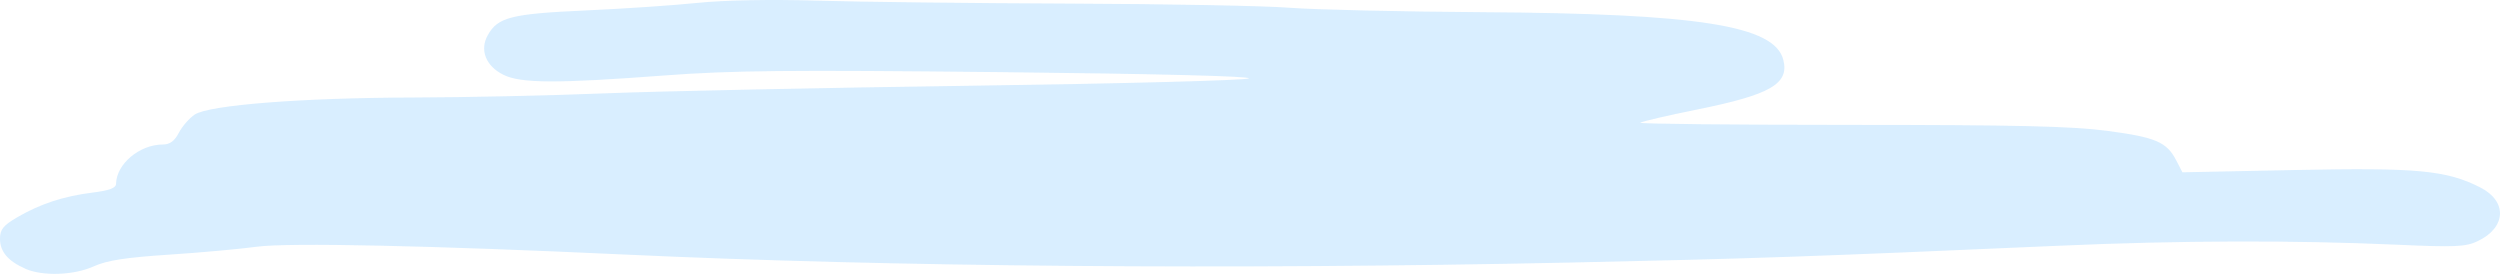
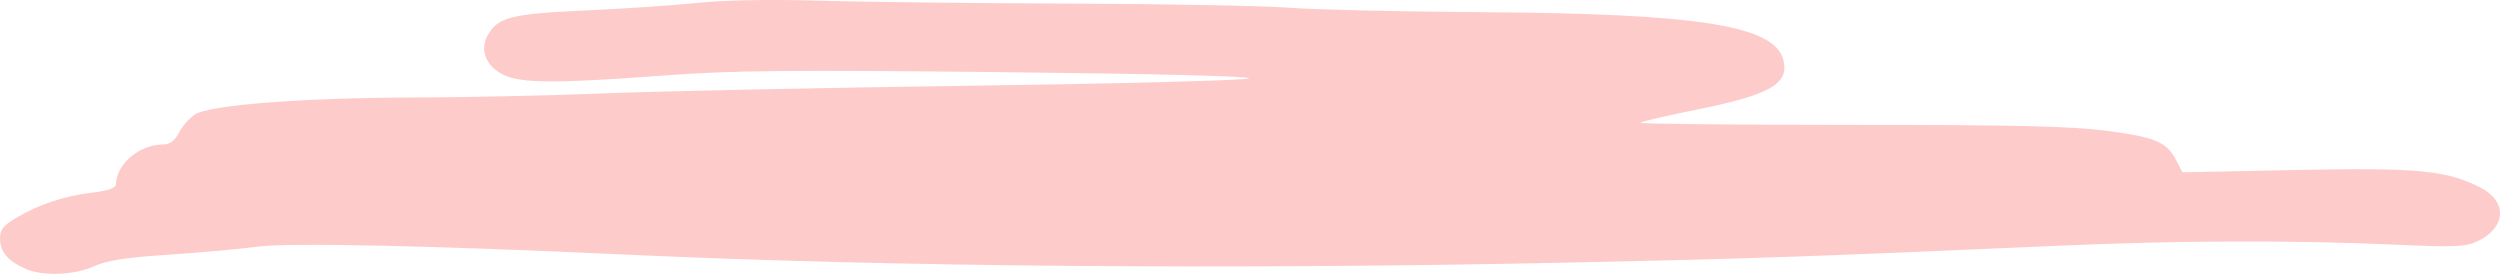
<svg xmlns="http://www.w3.org/2000/svg" version="1.1" id="svg1" width="101.737" height="11.143" viewBox="0 0 101.737 11.143">
  <defs id="defs1" />
  <g id="g1" transform="translate(-185.44,-141.3198)">
-     <path style="fill:#44acff;fill-opacity:0.2" d="m 186.473,152.255 c -0.705,-0.307 -1.033,-0.694 -1.033,-1.22 0,-0.376 0.13,-0.538 0.698,-0.871 0.926,-0.543 1.894,-0.861 3.062,-1.006 0.689,-0.086 0.961,-0.187 0.963,-0.359 0.012,-0.805 0.959,-1.599 1.906,-1.599 0.285,0 0.474,-0.14 0.65,-0.478 0.136,-0.263 0.429,-0.597 0.65,-0.743 0.59,-0.387 4.385,-0.681 8.892,-0.691 2.08,-0.004 5.572,-0.08 7.76,-0.168 2.188,-0.088 8.928,-0.229 14.978,-0.312 6.05,-0.084 11.117,-0.217 11.26,-0.297 0.159,-0.089 -3.749,-0.188 -10.12,-0.256 -8.629,-0.092 -10.933,-0.069 -13.66,0.136 -4.392,0.331 -5.85,0.324 -6.558,-0.03 -0.714,-0.358 -0.969,-1.007 -0.631,-1.611 0.41,-0.731 0.955,-0.869 3.982,-1.005 1.544,-0.069 3.599,-0.208 4.567,-0.309 1.075,-0.111 2.975,-0.146 4.88,-0.089 1.716,0.051 6.324,0.105 10.24,0.119 3.916,0.014 7.948,0.09 8.96,0.169 1.012,0.079 4.54,0.16 7.84,0.181 8.814,0.055 11.903,0.544 12.253,1.94 0.245,0.977 -0.519,1.417 -3.512,2.022 -1.221,0.247 -2.26,0.488 -2.308,0.536 -0.048,0.048 3.795,0.087 8.54,0.088 6.783,0.001 9.019,0.053 10.46,0.243 1.976,0.261 2.422,0.452 2.81,1.203 l 0.251,0.484 4.604,-0.094 c 4.957,-0.101 6.149,0.011 7.522,0.712 1.106,0.564 1.053,1.632 -0.109,2.183 -0.492,0.233 -0.908,0.252 -3.297,0.145 -4.185,-0.187 -8.846,-0.173 -13.694,0.04 -10.21,0.448 -12.614,0.531 -19.92,0.686 -13.864,0.294 -27.68,0.177 -38.48,-0.325 -7.895,-0.367 -13.718,-0.492 -14.983,-0.319 -0.691,0.094 -2.308,0.24 -3.593,0.324 -1.744,0.114 -2.515,0.234 -3.04,0.472 -0.812,0.368 -2.073,0.414 -2.791,0.102 z" id="path18" />
+     <path style="fill:#fb3030;fill-opacity:0.251" d="m 186.473,152.255 c -0.705,-0.307 -1.033,-0.694 -1.033,-1.22 0,-0.376 0.13,-0.538 0.698,-0.871 0.926,-0.543 1.894,-0.861 3.062,-1.006 0.689,-0.086 0.961,-0.187 0.963,-0.359 0.012,-0.805 0.959,-1.599 1.906,-1.599 0.285,0 0.474,-0.14 0.65,-0.478 0.136,-0.263 0.429,-0.597 0.65,-0.743 0.59,-0.387 4.385,-0.681 8.892,-0.691 2.08,-0.004 5.572,-0.08 7.76,-0.168 2.188,-0.088 8.928,-0.229 14.978,-0.312 6.05,-0.084 11.117,-0.217 11.26,-0.297 0.159,-0.089 -3.749,-0.188 -10.12,-0.256 -8.629,-0.092 -10.933,-0.069 -13.66,0.136 -4.392,0.331 -5.85,0.324 -6.558,-0.03 -0.714,-0.358 -0.969,-1.007 -0.631,-1.611 0.41,-0.731 0.955,-0.869 3.982,-1.005 1.544,-0.069 3.599,-0.208 4.567,-0.309 1.075,-0.111 2.975,-0.146 4.88,-0.089 1.716,0.051 6.324,0.105 10.24,0.119 3.916,0.014 7.948,0.09 8.96,0.169 1.012,0.079 4.54,0.16 7.84,0.181 8.814,0.055 11.903,0.544 12.253,1.94 0.245,0.977 -0.519,1.417 -3.512,2.022 -1.221,0.247 -2.26,0.488 -2.308,0.536 -0.048,0.048 3.795,0.087 8.54,0.088 6.783,0.001 9.019,0.053 10.46,0.243 1.976,0.261 2.422,0.452 2.81,1.203 l 0.251,0.484 4.604,-0.094 c 4.957,-0.101 6.149,0.011 7.522,0.712 1.106,0.564 1.053,1.632 -0.109,2.183 -0.492,0.233 -0.908,0.252 -3.297,0.145 -4.185,-0.187 -8.846,-0.173 -13.694,0.04 -10.21,0.448 -12.614,0.531 -19.92,0.686 -13.864,0.294 -27.68,0.177 -38.48,-0.325 -7.895,-0.367 -13.718,-0.492 -14.983,-0.319 -0.691,0.094 -2.308,0.24 -3.593,0.324 -1.744,0.114 -2.515,0.234 -3.04,0.472 -0.812,0.368 -2.073,0.414 -2.791,0.102 z" id="path18" />
  </g>
</svg>
